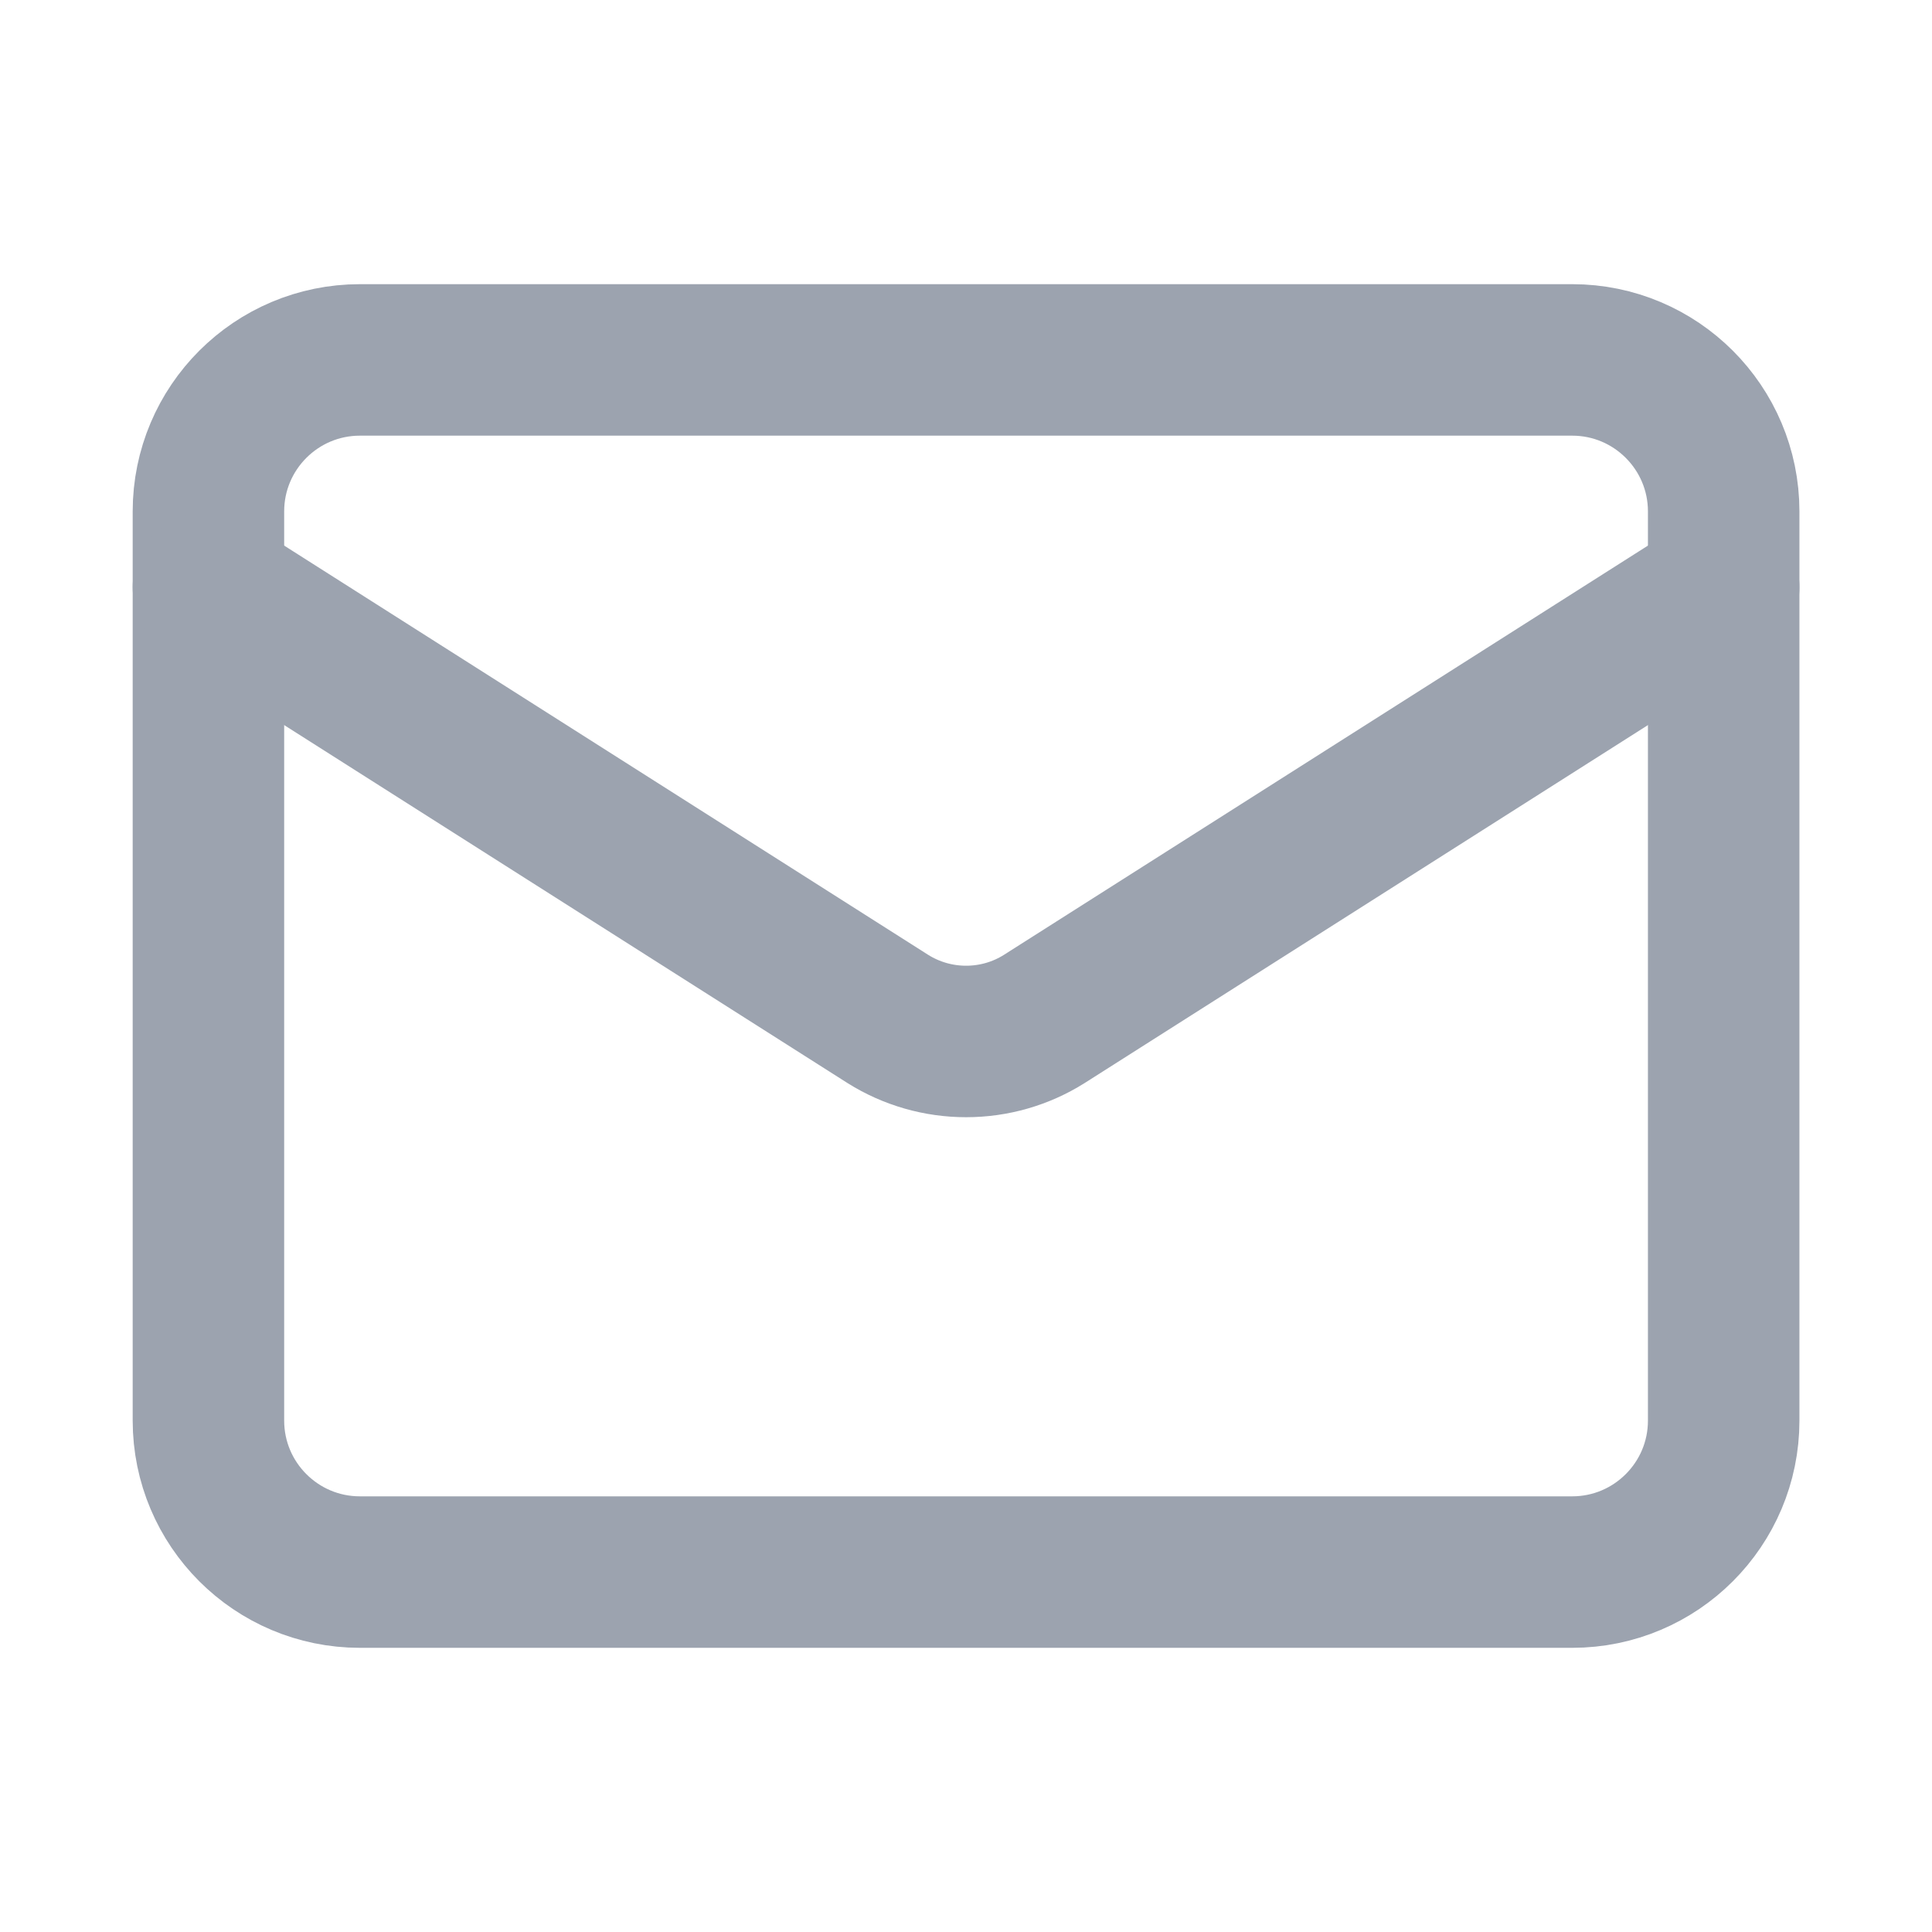
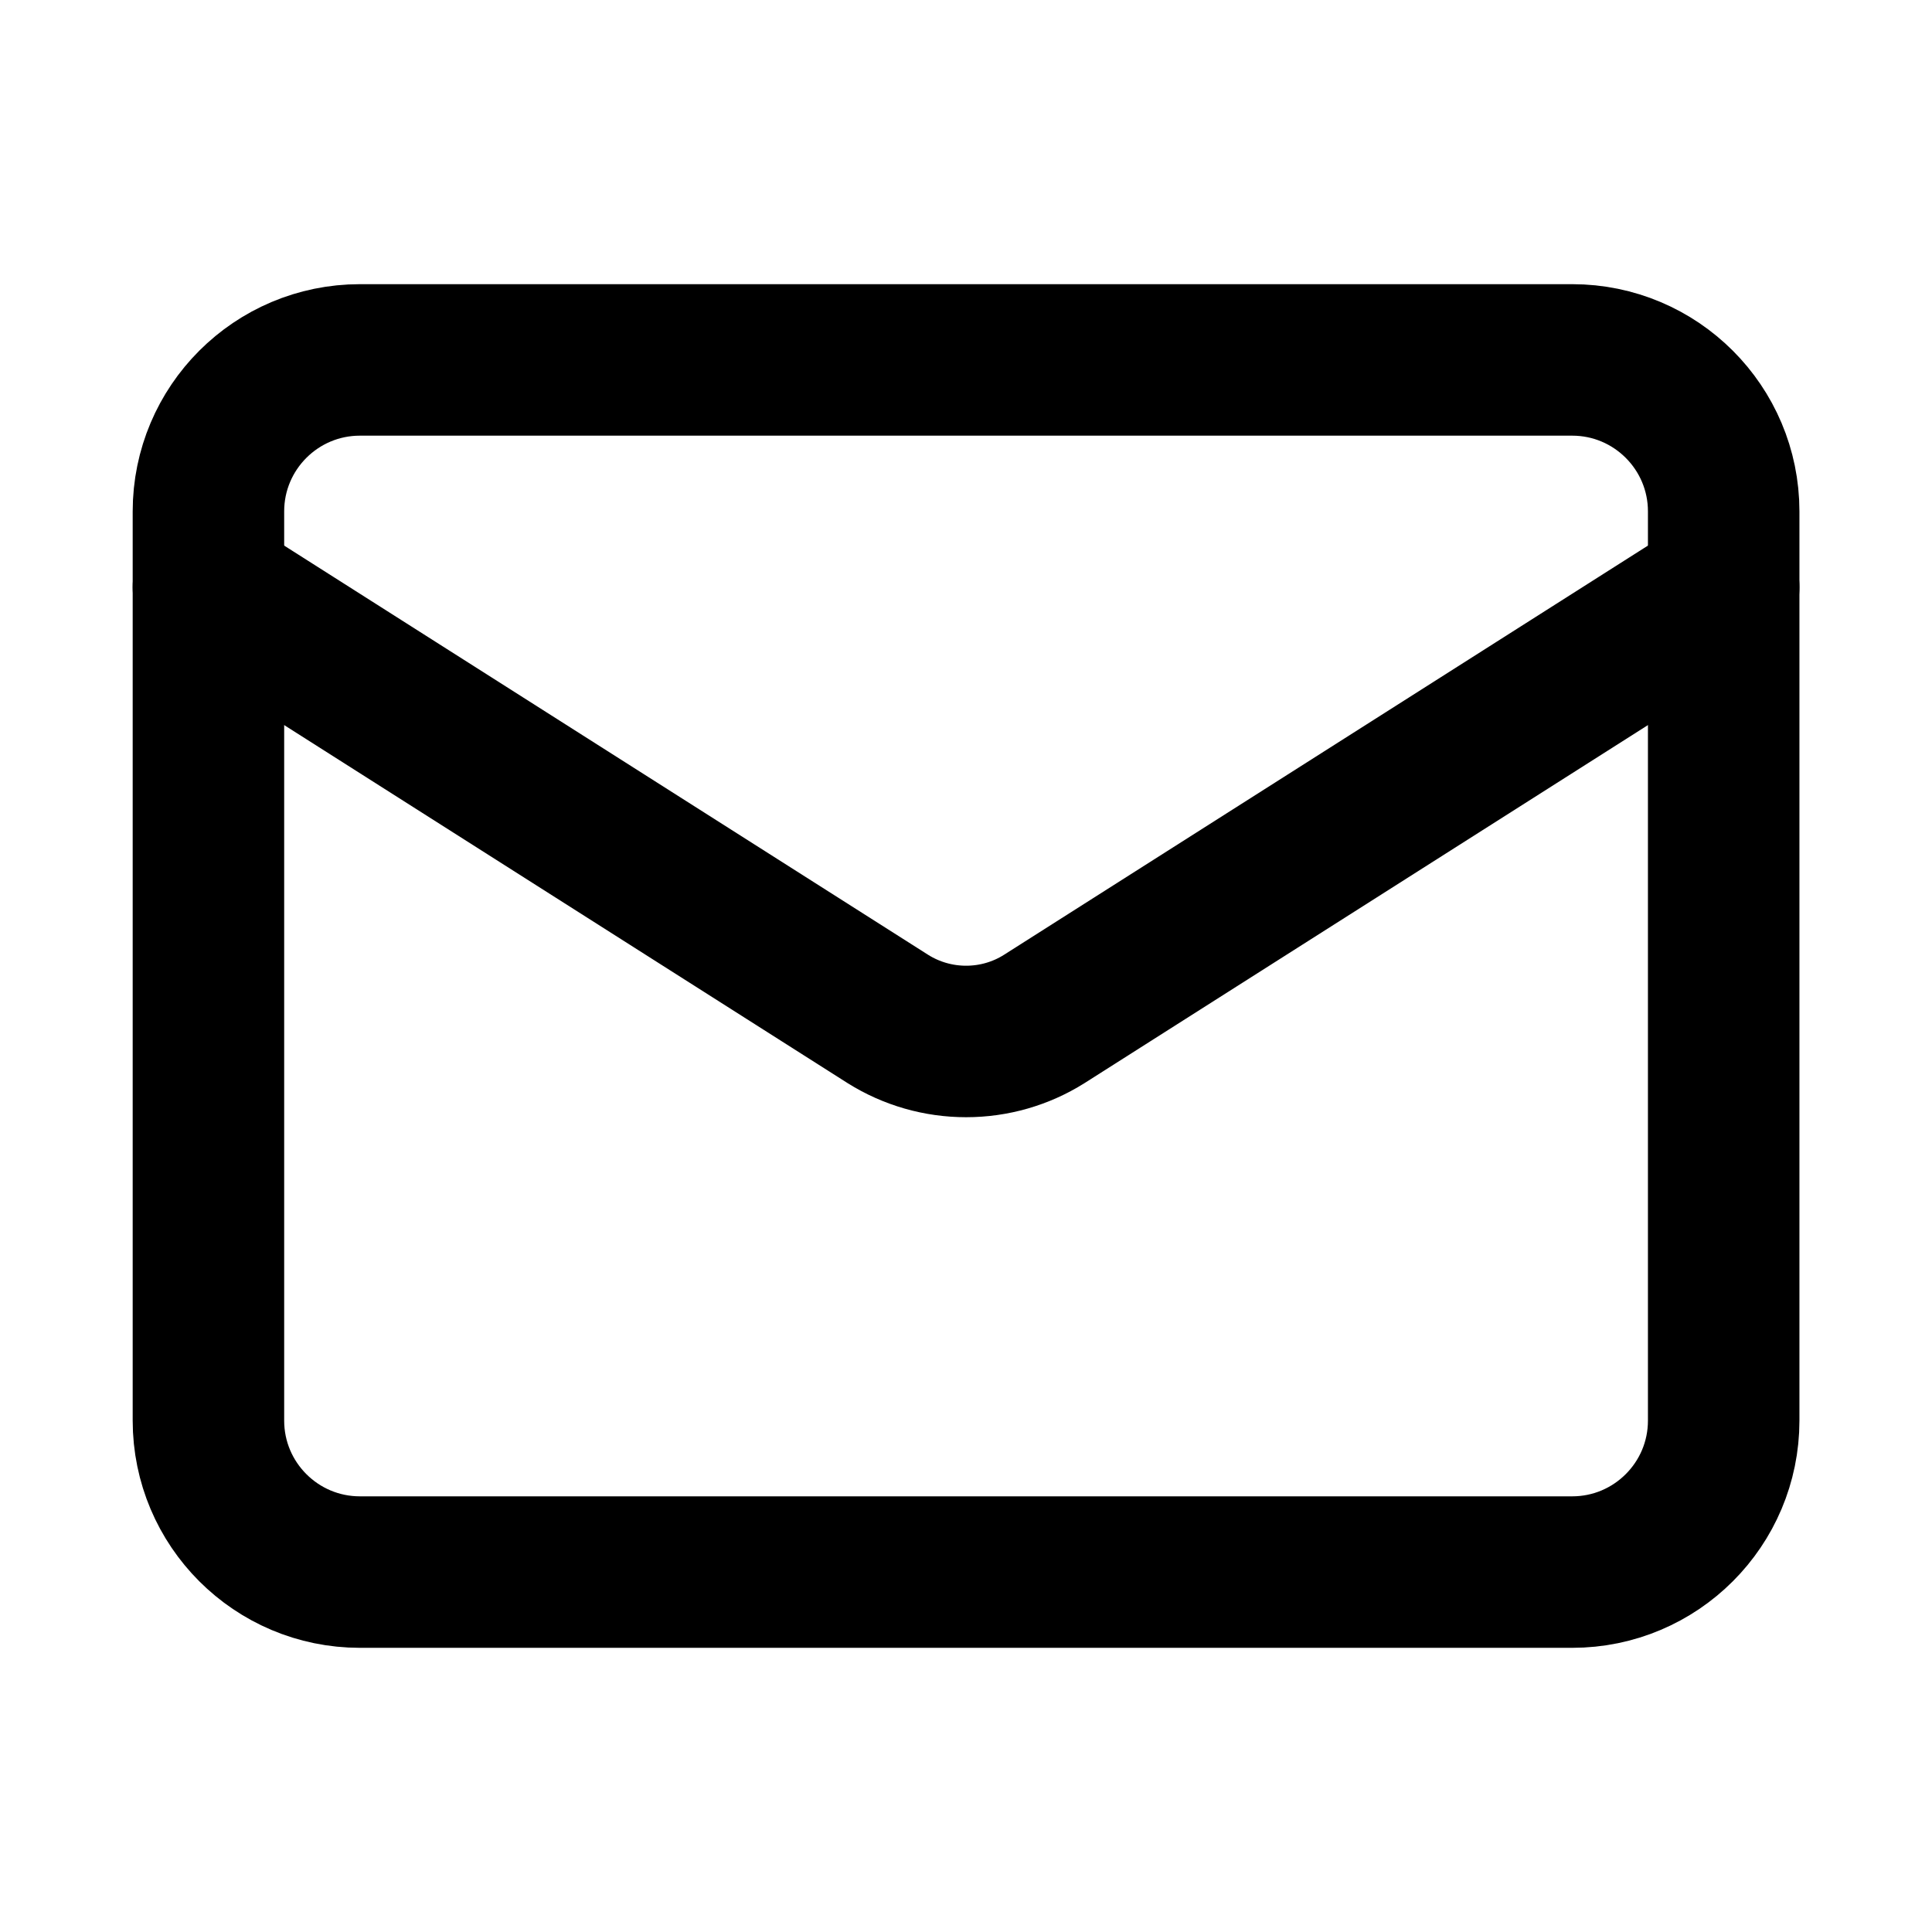
- <svg xmlns="http://www.w3.org/2000/svg" width="17" height="17" viewBox="0 0 17 17" fill="none">
-   <path d="M13.834 3.167H3.167C2.431 3.167 1.834 3.764 1.834 4.5V12.5C1.834 13.236 2.431 13.833 3.167 13.833H13.834C14.57 13.833 15.167 13.236 15.167 12.5V4.5C15.167 3.764 14.57 3.167 13.834 3.167Z" stroke="#9CA3AF" stroke-width="1.333" stroke-linecap="round" stroke-linejoin="round" />
-   <path d="M15.167 5.167L9.187 8.967C8.982 9.096 8.744 9.164 8.501 9.164C8.258 9.164 8.02 9.096 7.814 8.967L1.834 5.167" stroke="#9CA3AF" stroke-width="1.333" stroke-linecap="round" stroke-linejoin="round" />
+ <svg xmlns="http://www.w3.org/2000/svg" viewBox="0 0 17 17" fill="none">
+   <path d="M13.834 3.167H3.167C2.431 3.167 1.834 3.764 1.834 4.5V12.5C1.834 13.236 2.431 13.833 3.167 13.833H13.834C14.57 13.833 15.167 13.236 15.167 12.5V4.5C15.167 3.764 14.57 3.167 13.834 3.167Z" stroke="currentColor" stroke-width="1.333" stroke-linecap="round" stroke-linejoin="round" />
+   <path d="M15.167 5.167L9.187 8.967C8.982 9.096 8.744 9.164 8.501 9.164C8.258 9.164 8.02 9.096 7.814 8.967L1.834 5.167" stroke="currentColor" stroke-width="1.333" stroke-linecap="round" stroke-linejoin="round" />
</svg>
